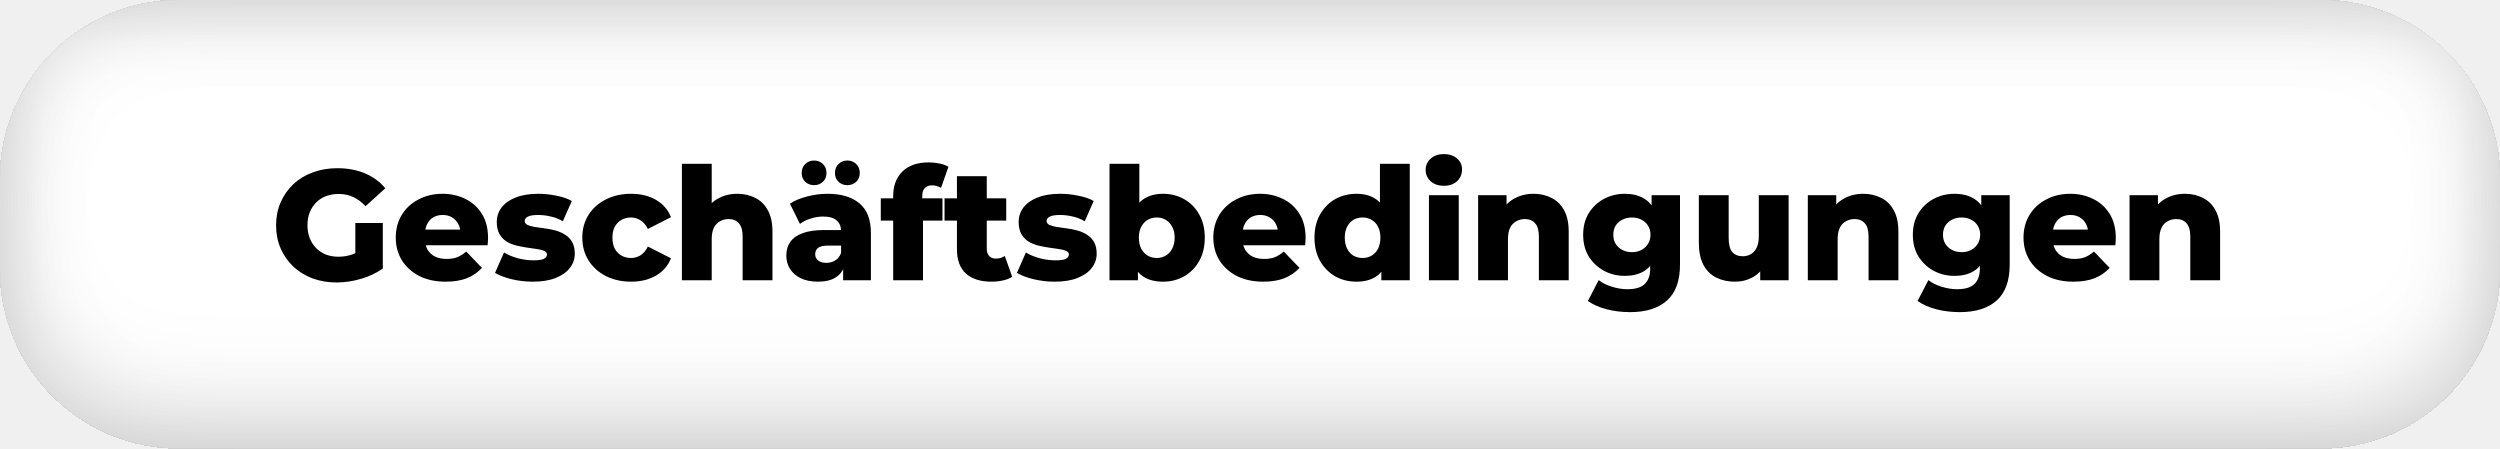
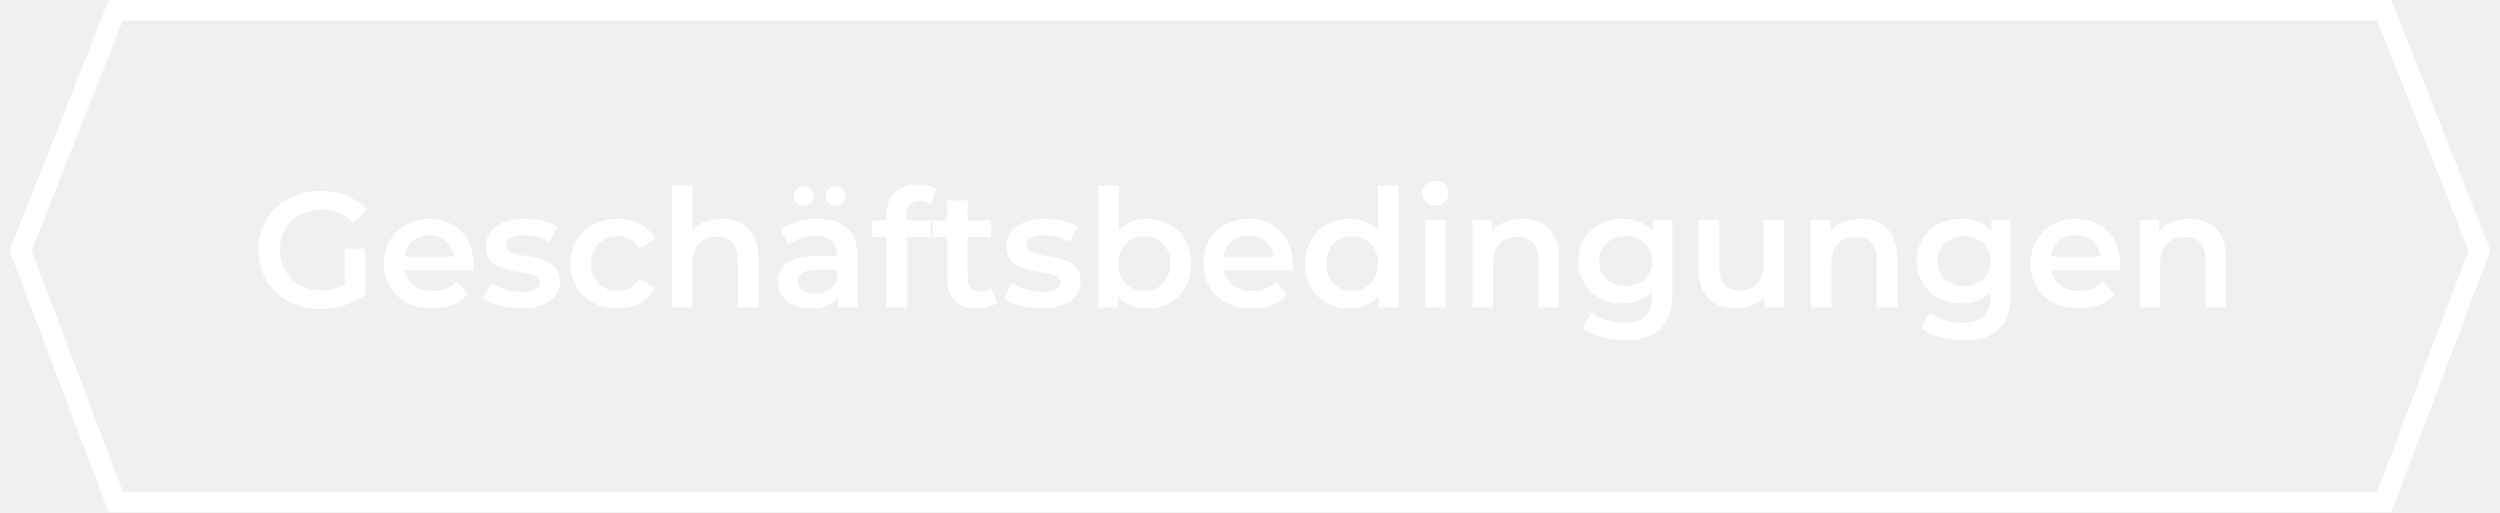
- <svg xmlns="http://www.w3.org/2000/svg" width="223" height="40" viewBox="0 0 223 40" fill="none">
-   <g filter="url(#filter0_ii_28_13)">
-     <rect width="223" height="40" rx="16" fill="white" />
-     <path d="M30.03 25.196C29.256 25.196 28.537 25.075 27.874 24.832C27.212 24.58 26.638 24.225 26.152 23.768C25.676 23.311 25.303 22.774 25.032 22.158C24.762 21.533 24.626 20.847 24.626 20.1C24.626 19.353 24.762 18.672 25.032 18.056C25.303 17.431 25.681 16.889 26.166 16.432C26.652 15.975 27.226 15.625 27.888 15.382C28.56 15.13 29.293 15.004 30.086 15.004C31.01 15.004 31.836 15.158 32.564 15.466C33.292 15.774 33.894 16.217 34.37 16.796L32.606 18.392C32.27 18.028 31.906 17.757 31.514 17.58C31.132 17.393 30.702 17.3 30.226 17.3C29.806 17.3 29.424 17.365 29.078 17.496C28.733 17.627 28.439 17.818 28.196 18.07C27.954 18.313 27.762 18.607 27.622 18.952C27.492 19.288 27.426 19.671 27.426 20.1C27.426 20.511 27.492 20.889 27.622 21.234C27.762 21.579 27.954 21.878 28.196 22.13C28.439 22.373 28.728 22.564 29.064 22.704C29.41 22.835 29.788 22.9 30.198 22.9C30.609 22.9 31.01 22.835 31.402 22.704C31.794 22.564 32.191 22.331 32.592 22.004L34.146 23.95C33.586 24.351 32.938 24.659 32.2 24.874C31.463 25.089 30.74 25.196 30.03 25.196ZM31.696 23.586V19.89H34.146V23.95L31.696 23.586ZM39.754 25.126C38.858 25.126 38.074 24.958 37.402 24.622C36.739 24.277 36.221 23.81 35.848 23.222C35.484 22.625 35.302 21.948 35.302 21.192C35.302 20.436 35.479 19.764 35.834 19.176C36.198 18.579 36.697 18.117 37.332 17.79C37.967 17.454 38.681 17.286 39.474 17.286C40.221 17.286 40.902 17.44 41.518 17.748C42.134 18.047 42.624 18.49 42.988 19.078C43.352 19.666 43.534 20.38 43.534 21.22C43.534 21.313 43.529 21.421 43.52 21.542C43.511 21.663 43.501 21.775 43.492 21.878H37.486V20.478H42.078L41.07 20.87C41.079 20.525 41.014 20.226 40.874 19.974C40.743 19.722 40.556 19.526 40.314 19.386C40.081 19.246 39.805 19.176 39.488 19.176C39.17 19.176 38.891 19.246 38.648 19.386C38.414 19.526 38.233 19.727 38.102 19.988C37.971 20.24 37.906 20.539 37.906 20.884V21.29C37.906 21.663 37.98 21.985 38.13 22.256C38.288 22.527 38.513 22.737 38.802 22.886C39.091 23.026 39.437 23.096 39.838 23.096C40.211 23.096 40.529 23.045 40.79 22.942C41.06 22.83 41.327 22.662 41.588 22.438L42.988 23.894C42.624 24.295 42.176 24.603 41.644 24.818C41.112 25.023 40.482 25.126 39.754 25.126ZM47.518 25.126C46.874 25.126 46.244 25.051 45.628 24.902C45.022 24.753 44.532 24.566 44.158 24.342L44.956 22.522C45.311 22.737 45.726 22.909 46.202 23.04C46.678 23.161 47.145 23.222 47.602 23.222C48.05 23.222 48.358 23.175 48.526 23.082C48.704 22.989 48.792 22.863 48.792 22.704C48.792 22.555 48.708 22.447 48.54 22.382C48.382 22.307 48.167 22.251 47.896 22.214C47.635 22.177 47.346 22.135 47.028 22.088C46.711 22.041 46.389 21.981 46.062 21.906C45.745 21.822 45.451 21.701 45.18 21.542C44.919 21.374 44.709 21.15 44.55 20.87C44.392 20.59 44.312 20.235 44.312 19.806C44.312 19.321 44.452 18.891 44.732 18.518C45.022 18.135 45.442 17.837 45.992 17.622C46.543 17.398 47.215 17.286 48.008 17.286C48.54 17.286 49.077 17.342 49.618 17.454C50.169 17.557 50.631 17.715 51.004 17.93L50.206 19.736C49.833 19.521 49.46 19.377 49.086 19.302C48.713 19.218 48.358 19.176 48.022 19.176C47.574 19.176 47.257 19.227 47.07 19.33C46.893 19.433 46.804 19.559 46.804 19.708C46.804 19.857 46.884 19.974 47.042 20.058C47.201 20.133 47.411 20.193 47.672 20.24C47.943 20.277 48.237 20.319 48.554 20.366C48.872 20.403 49.189 20.464 49.506 20.548C49.833 20.632 50.127 20.758 50.388 20.926C50.659 21.085 50.874 21.304 51.032 21.584C51.191 21.855 51.27 22.205 51.27 22.634C51.27 23.101 51.126 23.521 50.836 23.894C50.556 24.267 50.136 24.566 49.576 24.79C49.026 25.014 48.34 25.126 47.518 25.126ZM56.294 25.126C55.455 25.126 54.703 24.958 54.041 24.622C53.387 24.286 52.874 23.824 52.501 23.236C52.127 22.639 51.941 21.957 51.941 21.192C51.941 20.427 52.127 19.75 52.501 19.162C52.874 18.574 53.387 18.117 54.041 17.79C54.703 17.454 55.455 17.286 56.294 17.286C57.153 17.286 57.895 17.468 58.52 17.832C59.146 18.196 59.589 18.709 59.85 19.372L57.792 20.422C57.615 20.067 57.396 19.811 57.135 19.652C56.873 19.484 56.589 19.4 56.281 19.4C55.972 19.4 55.693 19.47 55.441 19.61C55.188 19.75 54.988 19.955 54.839 20.226C54.699 20.487 54.629 20.809 54.629 21.192C54.629 21.584 54.699 21.915 54.839 22.186C54.988 22.457 55.188 22.662 55.441 22.802C55.693 22.942 55.972 23.012 56.281 23.012C56.589 23.012 56.873 22.933 57.135 22.774C57.396 22.606 57.615 22.345 57.792 21.99L59.85 23.04C59.589 23.703 59.146 24.216 58.52 24.58C57.895 24.944 57.153 25.126 56.294 25.126ZM65.767 17.286C66.355 17.286 66.887 17.407 67.363 17.65C67.839 17.883 68.212 18.247 68.483 18.742C68.763 19.237 68.903 19.876 68.903 20.66V25H66.243V21.094C66.243 20.553 66.131 20.161 65.907 19.918C65.692 19.666 65.389 19.54 64.997 19.54C64.717 19.54 64.46 19.605 64.227 19.736C63.993 19.857 63.811 20.049 63.681 20.31C63.55 20.571 63.485 20.912 63.485 21.332V25H60.825V14.612H63.485V19.568L62.869 18.938C63.158 18.387 63.555 17.977 64.059 17.706C64.563 17.426 65.132 17.286 65.767 17.286ZM75.207 25V23.586L75.025 23.236V20.632C75.025 20.212 74.894 19.89 74.633 19.666C74.381 19.433 73.975 19.316 73.415 19.316C73.051 19.316 72.682 19.377 72.309 19.498C71.935 19.61 71.618 19.769 71.357 19.974L70.461 18.168C70.89 17.888 71.403 17.673 72.001 17.524C72.607 17.365 73.209 17.286 73.807 17.286C75.039 17.286 75.991 17.571 76.663 18.14C77.344 18.7 77.685 19.582 77.685 20.786V25H75.207ZM72.967 25.126C72.36 25.126 71.847 25.023 71.427 24.818C71.007 24.613 70.685 24.333 70.461 23.978C70.246 23.623 70.139 23.227 70.139 22.788C70.139 22.321 70.255 21.92 70.489 21.584C70.731 21.239 71.1 20.977 71.595 20.8C72.089 20.613 72.729 20.52 73.513 20.52H75.305V21.906H73.877C73.447 21.906 73.144 21.976 72.967 22.116C72.799 22.256 72.715 22.443 72.715 22.676C72.715 22.909 72.803 23.096 72.981 23.236C73.158 23.376 73.401 23.446 73.709 23.446C73.998 23.446 74.259 23.376 74.493 23.236C74.735 23.087 74.913 22.863 75.025 22.564L75.389 23.544C75.249 24.067 74.973 24.463 74.563 24.734C74.161 24.995 73.629 25.126 72.967 25.126ZM75.585 16.516C75.277 16.516 75.015 16.418 74.801 16.222C74.586 16.017 74.479 15.751 74.479 15.424C74.479 15.097 74.586 14.831 74.801 14.626C75.015 14.421 75.277 14.318 75.585 14.318C75.893 14.318 76.154 14.421 76.369 14.626C76.583 14.831 76.691 15.097 76.691 15.424C76.691 15.751 76.583 16.017 76.369 16.222C76.154 16.418 75.893 16.516 75.585 16.516ZM72.617 16.516C72.309 16.516 72.047 16.418 71.833 16.222C71.618 16.017 71.511 15.751 71.511 15.424C71.511 15.097 71.618 14.831 71.833 14.626C72.047 14.421 72.309 14.318 72.617 14.318C72.925 14.318 73.186 14.421 73.401 14.626C73.615 14.831 73.723 15.097 73.723 15.424C73.723 15.751 73.615 16.017 73.401 16.222C73.186 16.418 72.925 16.516 72.617 16.516ZM79.672 25V17.496C79.672 16.581 79.942 15.853 80.484 15.312C81.034 14.761 81.818 14.486 82.836 14.486C83.162 14.486 83.484 14.519 83.802 14.584C84.119 14.649 84.385 14.747 84.6 14.878L83.942 16.754C83.83 16.689 83.704 16.637 83.564 16.6C83.424 16.553 83.284 16.53 83.144 16.53C82.864 16.53 82.644 16.614 82.486 16.782C82.336 16.941 82.262 17.188 82.262 17.524V18.07L82.332 19.176V25H79.672ZM78.566 19.68V17.692H84.068V19.68H78.566ZM88.439 25.126C87.469 25.126 86.713 24.888 86.171 24.412C85.63 23.927 85.359 23.199 85.359 22.228V15.718H88.019V22.2C88.019 22.471 88.094 22.685 88.243 22.844C88.393 22.993 88.584 23.068 88.817 23.068C89.135 23.068 89.405 22.989 89.629 22.83L90.287 24.692C90.063 24.841 89.788 24.949 89.461 25.014C89.135 25.089 88.794 25.126 88.439 25.126ZM84.253 19.68V17.692H89.755V19.68H84.253ZM94.071 25.126C93.427 25.126 92.797 25.051 92.181 24.902C91.574 24.753 91.084 24.566 90.711 24.342L91.509 22.522C91.864 22.737 92.279 22.909 92.755 23.04C93.231 23.161 93.698 23.222 94.155 23.222C94.603 23.222 94.911 23.175 95.079 23.082C95.256 22.989 95.345 22.863 95.345 22.704C95.345 22.555 95.261 22.447 95.093 22.382C94.934 22.307 94.72 22.251 94.449 22.214C94.188 22.177 93.898 22.135 93.581 22.088C93.264 22.041 92.942 21.981 92.615 21.906C92.298 21.822 92.004 21.701 91.733 21.542C91.472 21.374 91.262 21.15 91.103 20.87C90.944 20.59 90.865 20.235 90.865 19.806C90.865 19.321 91.005 18.891 91.285 18.518C91.574 18.135 91.994 17.837 92.545 17.622C93.096 17.398 93.768 17.286 94.561 17.286C95.093 17.286 95.63 17.342 96.171 17.454C96.722 17.557 97.184 17.715 97.557 17.93L96.759 19.736C96.386 19.521 96.012 19.377 95.639 19.302C95.266 19.218 94.911 19.176 94.575 19.176C94.127 19.176 93.81 19.227 93.623 19.33C93.446 19.433 93.357 19.559 93.357 19.708C93.357 19.857 93.436 19.974 93.595 20.058C93.754 20.133 93.964 20.193 94.225 20.24C94.496 20.277 94.79 20.319 95.107 20.366C95.424 20.403 95.742 20.464 96.059 20.548C96.386 20.632 96.68 20.758 96.941 20.926C97.212 21.085 97.426 21.304 97.585 21.584C97.744 21.855 97.823 22.205 97.823 22.634C97.823 23.101 97.678 23.521 97.389 23.894C97.109 24.267 96.689 24.566 96.129 24.79C95.578 25.014 94.892 25.126 94.071 25.126ZM103.743 25.126C103.062 25.126 102.493 24.986 102.035 24.706C101.587 24.426 101.251 23.997 101.027 23.418C100.803 22.839 100.691 22.097 100.691 21.192C100.691 20.305 100.808 19.573 101.041 18.994C101.284 18.415 101.634 17.986 102.091 17.706C102.549 17.426 103.099 17.286 103.743 17.286C104.434 17.286 105.059 17.445 105.619 17.762C106.189 18.079 106.637 18.532 106.963 19.12C107.299 19.699 107.467 20.389 107.467 21.192C107.467 22.004 107.299 22.704 106.963 23.292C106.637 23.871 106.189 24.323 105.619 24.65C105.059 24.967 104.434 25.126 103.743 25.126ZM98.969 25V14.612H101.629V18.686L101.489 21.192L101.503 23.698V25H98.969ZM103.183 23.012C103.482 23.012 103.748 22.942 103.981 22.802C104.224 22.662 104.415 22.457 104.555 22.186C104.705 21.906 104.779 21.575 104.779 21.192C104.779 20.809 104.705 20.487 104.555 20.226C104.415 19.955 104.224 19.75 103.981 19.61C103.748 19.47 103.482 19.4 103.183 19.4C102.885 19.4 102.614 19.47 102.371 19.61C102.138 19.75 101.947 19.955 101.797 20.226C101.657 20.487 101.587 20.809 101.587 21.192C101.587 21.575 101.657 21.906 101.797 22.186C101.947 22.457 102.138 22.662 102.371 22.802C102.614 22.942 102.885 23.012 103.183 23.012ZM112.68 25.126C111.784 25.126 111 24.958 110.328 24.622C109.665 24.277 109.147 23.81 108.774 23.222C108.41 22.625 108.228 21.948 108.228 21.192C108.228 20.436 108.405 19.764 108.76 19.176C109.124 18.579 109.623 18.117 110.258 17.79C110.892 17.454 111.606 17.286 112.4 17.286C113.146 17.286 113.828 17.44 114.444 17.748C115.06 18.047 115.55 18.49 115.914 19.078C116.278 19.666 116.46 20.38 116.46 21.22C116.46 21.313 116.455 21.421 116.446 21.542C116.436 21.663 116.427 21.775 116.418 21.878H110.412V20.478H115.004L113.996 20.87C114.005 20.525 113.94 20.226 113.8 19.974C113.669 19.722 113.482 19.526 113.24 19.386C113.006 19.246 112.731 19.176 112.414 19.176C112.096 19.176 111.816 19.246 111.574 19.386C111.34 19.526 111.158 19.727 111.028 19.988C110.897 20.24 110.832 20.539 110.832 20.884V21.29C110.832 21.663 110.906 21.985 111.056 22.256C111.214 22.527 111.438 22.737 111.728 22.886C112.017 23.026 112.362 23.096 112.764 23.096C113.137 23.096 113.454 23.045 113.716 22.942C113.986 22.83 114.252 22.662 114.514 22.438L115.914 23.894C115.55 24.295 115.102 24.603 114.57 24.818C114.038 25.023 113.408 25.126 112.68 25.126ZM120.99 25.126C120.299 25.126 119.669 24.967 119.1 24.65C118.54 24.323 118.092 23.871 117.756 23.292C117.42 22.704 117.252 22.004 117.252 21.192C117.252 20.389 117.42 19.699 117.756 19.12C118.092 18.532 118.54 18.079 119.1 17.762C119.669 17.445 120.299 17.286 120.99 17.286C121.643 17.286 122.194 17.426 122.642 17.706C123.099 17.986 123.445 18.415 123.678 18.994C123.911 19.573 124.028 20.305 124.028 21.192C124.028 22.097 123.916 22.839 123.692 23.418C123.468 23.997 123.132 24.426 122.684 24.706C122.236 24.986 121.671 25.126 120.99 25.126ZM121.55 23.012C121.849 23.012 122.115 22.942 122.348 22.802C122.591 22.662 122.782 22.457 122.922 22.186C123.062 21.906 123.132 21.575 123.132 21.192C123.132 20.809 123.062 20.487 122.922 20.226C122.782 19.955 122.591 19.75 122.348 19.61C122.115 19.47 121.849 19.4 121.55 19.4C121.242 19.4 120.967 19.47 120.724 19.61C120.491 19.75 120.304 19.955 120.164 20.226C120.024 20.487 119.954 20.809 119.954 21.192C119.954 21.575 120.024 21.906 120.164 22.186C120.304 22.457 120.491 22.662 120.724 22.802C120.967 22.942 121.242 23.012 121.55 23.012ZM123.216 25V23.698L123.23 21.192L123.09 18.686V14.612H125.75V25H123.216ZM127.461 25V17.412H130.121V25H127.461ZM128.791 16.572C128.306 16.572 127.914 16.437 127.615 16.166C127.317 15.895 127.167 15.559 127.167 15.158C127.167 14.757 127.317 14.421 127.615 14.15C127.914 13.879 128.306 13.744 128.791 13.744C129.277 13.744 129.669 13.875 129.967 14.136C130.266 14.388 130.415 14.715 130.415 15.116C130.415 15.536 130.266 15.886 129.967 16.166C129.678 16.437 129.286 16.572 128.791 16.572ZM136.792 17.286C137.38 17.286 137.912 17.407 138.388 17.65C138.864 17.883 139.237 18.247 139.508 18.742C139.788 19.237 139.928 19.876 139.928 20.66V25H137.268V21.094C137.268 20.553 137.156 20.161 136.932 19.918C136.717 19.666 136.414 19.54 136.022 19.54C135.742 19.54 135.485 19.605 135.252 19.736C135.019 19.857 134.837 20.049 134.706 20.31C134.575 20.571 134.51 20.912 134.51 21.332V25H131.85V17.412H134.384V19.568L133.894 18.938C134.183 18.387 134.58 17.977 135.084 17.706C135.588 17.426 136.157 17.286 136.792 17.286ZM145.404 27.842C144.676 27.842 143.981 27.758 143.318 27.59C142.665 27.422 142.105 27.175 141.638 26.848L142.604 24.986C142.921 25.238 143.313 25.434 143.78 25.574C144.256 25.723 144.718 25.798 145.166 25.798C145.885 25.798 146.403 25.639 146.72 25.322C147.037 25.014 147.196 24.561 147.196 23.964V23.068L147.336 20.94L147.322 18.798V17.412H149.856V23.614C149.856 25.051 149.469 26.115 148.694 26.806C147.919 27.497 146.823 27.842 145.404 27.842ZM144.942 24.608C144.27 24.608 143.649 24.459 143.08 24.16C142.52 23.852 142.067 23.427 141.722 22.886C141.386 22.335 141.218 21.687 141.218 20.94C141.218 20.193 141.386 19.549 141.722 19.008C142.067 18.457 142.52 18.033 143.08 17.734C143.649 17.435 144.27 17.286 144.942 17.286C145.586 17.286 146.137 17.417 146.594 17.678C147.051 17.93 147.397 18.327 147.63 18.868C147.873 19.409 147.994 20.1 147.994 20.94C147.994 21.78 147.873 22.471 147.63 23.012C147.397 23.553 147.051 23.955 146.594 24.216C146.137 24.477 145.586 24.608 144.942 24.608ZM145.572 22.494C145.889 22.494 146.169 22.429 146.412 22.298C146.664 22.167 146.86 21.985 147 21.752C147.149 21.519 147.224 21.248 147.224 20.94C147.224 20.632 147.149 20.361 147 20.128C146.86 19.895 146.664 19.717 146.412 19.596C146.169 19.465 145.889 19.4 145.572 19.4C145.255 19.4 144.97 19.465 144.718 19.596C144.466 19.717 144.265 19.895 144.116 20.128C143.976 20.361 143.906 20.632 143.906 20.94C143.906 21.248 143.976 21.519 144.116 21.752C144.265 21.985 144.466 22.167 144.718 22.298C144.97 22.429 145.255 22.494 145.572 22.494ZM154.757 25.126C154.141 25.126 153.586 25.005 153.091 24.762C152.606 24.519 152.223 24.141 151.943 23.628C151.672 23.105 151.537 22.447 151.537 21.654V17.412H154.197V21.22C154.197 21.808 154.304 22.228 154.519 22.48C154.743 22.732 155.056 22.858 155.457 22.858C155.718 22.858 155.956 22.797 156.171 22.676C156.386 22.555 156.558 22.363 156.689 22.102C156.82 21.831 156.885 21.486 156.885 21.066V17.412H159.545V25H157.011V22.858L157.501 23.46C157.24 24.02 156.862 24.44 156.367 24.72C155.872 24.991 155.336 25.126 154.757 25.126ZM166.2 17.286C166.788 17.286 167.32 17.407 167.796 17.65C168.272 17.883 168.646 18.247 168.916 18.742C169.196 19.237 169.336 19.876 169.336 20.66V25H166.676V21.094C166.676 20.553 166.564 20.161 166.34 19.918C166.126 19.666 165.822 19.54 165.43 19.54C165.15 19.54 164.894 19.605 164.66 19.736C164.427 19.857 164.245 20.049 164.114 20.31C163.984 20.571 163.918 20.912 163.918 21.332V25H161.258V17.412H163.792V19.568L163.302 18.938C163.592 18.387 163.988 17.977 164.492 17.706C164.996 17.426 165.566 17.286 166.2 17.286ZM174.812 27.842C174.084 27.842 173.389 27.758 172.726 27.59C172.073 27.422 171.513 27.175 171.046 26.848L172.012 24.986C172.329 25.238 172.721 25.434 173.188 25.574C173.664 25.723 174.126 25.798 174.574 25.798C175.293 25.798 175.811 25.639 176.128 25.322C176.445 25.014 176.604 24.561 176.604 23.964V23.068L176.744 20.94L176.73 18.798V17.412H179.264V23.614C179.264 25.051 178.877 26.115 178.102 26.806C177.327 27.497 176.231 27.842 174.812 27.842ZM174.35 24.608C173.678 24.608 173.057 24.459 172.488 24.16C171.928 23.852 171.475 23.427 171.13 22.886C170.794 22.335 170.626 21.687 170.626 20.94C170.626 20.193 170.794 19.549 171.13 19.008C171.475 18.457 171.928 18.033 172.488 17.734C173.057 17.435 173.678 17.286 174.35 17.286C174.994 17.286 175.545 17.417 176.002 17.678C176.459 17.93 176.805 18.327 177.038 18.868C177.281 19.409 177.402 20.1 177.402 20.94C177.402 21.78 177.281 22.471 177.038 23.012C176.805 23.553 176.459 23.955 176.002 24.216C175.545 24.477 174.994 24.608 174.35 24.608ZM174.98 22.494C175.297 22.494 175.577 22.429 175.82 22.298C176.072 22.167 176.268 21.985 176.408 21.752C176.557 21.519 176.632 21.248 176.632 20.94C176.632 20.632 176.557 20.361 176.408 20.128C176.268 19.895 176.072 19.717 175.82 19.596C175.577 19.465 175.297 19.4 174.98 19.4C174.663 19.4 174.378 19.465 174.126 19.596C173.874 19.717 173.673 19.895 173.524 20.128C173.384 20.361 173.314 20.632 173.314 20.94C173.314 21.248 173.384 21.519 173.524 21.752C173.673 21.985 173.874 22.167 174.126 22.298C174.378 22.429 174.663 22.494 174.98 22.494ZM184.949 25.126C184.053 25.126 183.269 24.958 182.597 24.622C181.934 24.277 181.416 23.81 181.043 23.222C180.679 22.625 180.497 21.948 180.497 21.192C180.497 20.436 180.674 19.764 181.029 19.176C181.393 18.579 181.892 18.117 182.527 17.79C183.162 17.454 183.876 17.286 184.669 17.286C185.416 17.286 186.097 17.44 186.713 17.748C187.329 18.047 187.819 18.49 188.183 19.078C188.547 19.666 188.729 20.38 188.729 21.22C188.729 21.313 188.724 21.421 188.715 21.542C188.706 21.663 188.696 21.775 188.687 21.878H182.681V20.478H187.273L186.265 20.87C186.274 20.525 186.209 20.226 186.069 19.974C185.938 19.722 185.752 19.526 185.509 19.386C185.276 19.246 185 19.176 184.683 19.176C184.366 19.176 184.086 19.246 183.843 19.386C183.61 19.526 183.428 19.727 183.297 19.988C183.166 20.24 183.101 20.539 183.101 20.884V21.29C183.101 21.663 183.176 21.985 183.325 22.256C183.484 22.527 183.708 22.737 183.997 22.886C184.286 23.026 184.632 23.096 185.033 23.096C185.406 23.096 185.724 23.045 185.985 22.942C186.256 22.83 186.522 22.662 186.783 22.438L188.183 23.894C187.819 24.295 187.371 24.603 186.839 24.818C186.307 25.023 185.677 25.126 184.949 25.126ZM194.898 17.286C195.486 17.286 196.018 17.407 196.494 17.65C196.97 17.883 197.343 18.247 197.614 18.742C197.894 19.237 198.034 19.876 198.034 20.66V25H195.374V21.094C195.374 20.553 195.262 20.161 195.038 19.918C194.823 19.666 194.52 19.54 194.128 19.54C193.848 19.54 193.591 19.605 193.358 19.736C193.124 19.857 192.942 20.049 192.812 20.31C192.681 20.571 192.616 20.912 192.616 21.332V25H189.956V17.412H192.49V19.568L192 18.938C192.289 18.387 192.686 17.977 193.19 17.706C193.694 17.426 194.263 17.286 194.898 17.286Z" fill="black" />
-   </g>
-   <defs>
-     <filter id="filter0_ii_28_13" x="0" y="-4" width="223" height="44" filterUnits="userSpaceOnUse" color-interpolation-filters="sRGB">
-       <feFlood flood-opacity="0" result="BackgroundImageFix" />
-       <feBlend mode="normal" in="SourceGraphic" in2="BackgroundImageFix" result="shape" />
-       <feColorMatrix in="SourceAlpha" type="matrix" values="0 0 0 0 0 0 0 0 0 0 0 0 0 0 0 0 0 0 127 0" result="hardAlpha" />
-       <feOffset dy="-4" />
-       <feGaussianBlur stdDeviation="4" />
-       <feComposite in2="hardAlpha" operator="arithmetic" k2="-1" k3="1" />
-       <feColorMatrix type="matrix" values="0 0 0 0 0 0 0 0 0 0 0 0 0 0 0 0 0 0 0.1 0" />
-       <feBlend mode="normal" in2="shape" result="effect1_innerShadow_28_13" />
-       <feColorMatrix in="SourceAlpha" type="matrix" values="0 0 0 0 0 0 0 0 0 0 0 0 0 0 0 0 0 0 127 0" result="hardAlpha" />
-       <feOffset />
-       <feGaussianBlur stdDeviation="4" />
-       <feComposite in2="hardAlpha" operator="arithmetic" k2="-1" k3="1" />
-       <feColorMatrix type="matrix" values="0 0 0 0 0 0 0 0 0 0 0 0 0 0 0 0 0 0 0.1 0" />
-       <feBlend mode="normal" in2="effect1_innerShadow_28_13" result="effect2_innerShadow_28_13" />
-     </filter>
-   </defs>
+ <svg xmlns="http://www.w3.org/2000/svg" width="244" height="50" viewBox="0 0 244 50" fill="none">
+   <path d="M33.668 27.76C32.948 28.176 32.164 28.336 31.364 28.336C28.996 28.336 27.316 26.672 27.316 24.4C27.316 22.08 28.996 20.464 31.38 20.464C32.58 20.464 33.588 20.864 34.468 21.744L35.78 20.464C34.724 19.264 33.156 18.64 31.284 18.64C27.78 18.64 25.22 21.056 25.22 24.4C25.22 27.744 27.78 30.16 31.252 30.16C32.836 30.16 34.468 29.68 35.636 28.736V24.272H33.668V27.76ZM46.219 25.776C46.219 23.104 44.395 21.36 41.899 21.36C39.355 21.36 37.483 23.184 37.483 25.728C37.483 28.272 39.339 30.112 42.203 30.112C43.675 30.112 44.875 29.632 45.643 28.72L44.571 27.488C43.963 28.112 43.211 28.416 42.251 28.416C40.763 28.416 39.723 27.616 39.483 26.368H46.187C46.203 26.176 46.219 25.936 46.219 25.776ZM41.899 22.96C43.211 22.96 44.155 23.808 44.315 25.04H39.467C39.659 23.792 40.603 22.96 41.899 22.96ZM50.78 30.112C53.18 30.112 54.652 29.072 54.652 27.472C54.652 24.128 49.372 25.664 49.372 23.936C49.372 23.376 49.948 22.976 51.164 22.976C51.98 22.976 52.796 23.136 53.612 23.616L54.38 22.096C53.612 21.632 52.316 21.36 51.18 21.36C48.876 21.36 47.42 22.416 47.42 24.032C47.42 27.44 52.7 25.904 52.7 27.536C52.7 28.128 52.172 28.48 50.908 28.48C49.836 28.48 48.684 28.128 47.932 27.632L47.164 29.152C47.932 29.696 49.356 30.112 50.78 30.112ZM60.294 30.112C61.959 30.112 63.286 29.392 63.943 28.112L62.407 27.216C61.895 28.032 61.127 28.4 60.279 28.4C58.806 28.4 57.687 27.392 57.687 25.728C57.687 24.08 58.806 23.056 60.279 23.056C61.127 23.056 61.895 23.424 62.407 24.24L63.943 23.344C63.286 22.048 61.959 21.36 60.294 21.36C57.59 21.36 55.67 23.168 55.67 25.728C55.67 28.288 57.59 30.112 60.294 30.112ZM70.441 21.36C69.257 21.36 68.249 21.744 67.593 22.448V18.128H65.593V30H67.593V25.68C67.593 23.968 68.553 23.104 69.977 23.104C71.257 23.104 72.009 23.84 72.009 25.36V30H74.009V25.104C74.009 22.528 72.489 21.36 70.441 21.36ZM78.434 20.112C78.978 20.112 79.394 19.712 79.394 19.152C79.394 18.576 78.978 18.176 78.434 18.176C77.89 18.176 77.474 18.576 77.474 19.152C77.474 19.712 77.89 20.112 78.434 20.112ZM81.538 20.112C82.082 20.112 82.498 19.712 82.498 19.152C82.498 18.576 82.082 18.176 81.538 18.176C80.994 18.176 80.578 18.576 80.578 19.152C80.578 19.712 80.994 20.112 81.538 20.112ZM79.81 21.36C78.434 21.36 77.106 21.712 76.194 22.416L76.978 23.872C77.618 23.344 78.61 23.024 79.57 23.024C80.994 23.024 81.698 23.712 81.698 24.88V25.008H79.49C76.898 25.008 75.938 26.128 75.938 27.552C75.938 29.04 77.17 30.112 79.122 30.112C80.402 30.112 81.33 29.696 81.81 28.96V30H83.698V24.992C83.698 22.528 82.274 21.36 79.81 21.36ZM79.538 28.656C78.514 28.656 77.906 28.192 77.906 27.472C77.906 26.848 78.274 26.336 79.634 26.336H81.698V27.328C81.362 28.208 80.514 28.656 79.538 28.656ZM89.737 19.632C90.153 19.632 90.537 19.776 90.841 19.984L91.401 18.48C90.953 18.16 90.281 18.016 89.593 18.016C87.609 18.016 86.537 19.184 86.537 20.976V21.52H85.129V23.12H86.537V30H88.537V23.12H90.825V21.52H88.473V21.008C88.473 20.096 88.905 19.632 89.737 19.632ZM96.747 28.112C96.443 28.352 96.043 28.464 95.627 28.464C94.859 28.464 94.443 28.016 94.443 27.184V23.12H96.731V21.52H94.443V19.568H92.443V21.52H91.035V23.12H92.443V27.232C92.443 29.12 93.515 30.112 95.387 30.112C96.107 30.112 96.827 29.92 97.307 29.536L96.747 28.112ZM101.593 30.112C103.993 30.112 105.465 29.072 105.465 27.472C105.465 24.128 100.185 25.664 100.185 23.936C100.185 23.376 100.761 22.976 101.977 22.976C102.793 22.976 103.609 23.136 104.425 23.616L105.193 22.096C104.425 21.632 103.129 21.36 101.993 21.36C99.689 21.36 98.233 22.416 98.233 24.032C98.233 27.44 103.513 25.904 103.513 27.536C103.513 28.128 102.985 28.48 101.721 28.48C100.649 28.48 99.497 28.128 98.745 27.632L97.977 29.152C98.745 29.696 100.169 30.112 101.593 30.112ZM111.923 21.36C110.835 21.36 109.875 21.728 109.187 22.496V18.128H107.187V30H109.091V28.896C109.763 29.712 110.755 30.112 111.923 30.112C114.419 30.112 116.259 28.384 116.259 25.728C116.259 23.072 114.419 21.36 111.923 21.36ZM111.699 28.4C110.259 28.4 109.155 27.36 109.155 25.728C109.155 24.096 110.259 23.056 111.699 23.056C113.139 23.056 114.227 24.096 114.227 25.728C114.227 27.36 113.139 28.4 111.699 28.4ZM126.188 25.776C126.188 23.104 124.364 21.36 121.868 21.36C119.324 21.36 117.452 23.184 117.452 25.728C117.452 28.272 119.308 30.112 122.172 30.112C123.644 30.112 124.844 29.632 125.612 28.72L124.54 27.488C123.932 28.112 123.18 28.416 122.22 28.416C120.732 28.416 119.692 27.616 119.452 26.368H126.156C126.172 26.176 126.188 25.936 126.188 25.776ZM121.868 22.96C123.18 22.96 124.124 23.808 124.284 25.04H119.436C119.628 23.792 120.572 22.96 121.868 22.96ZM134.477 18.128V22.512C133.805 21.728 132.829 21.36 131.725 21.36C129.245 21.36 127.405 23.072 127.405 25.728C127.405 28.384 129.245 30.112 131.725 30.112C132.893 30.112 133.885 29.712 134.557 28.896V30H136.477V18.128H134.477ZM131.965 28.4C130.525 28.4 129.421 27.36 129.421 25.728C129.421 24.096 130.525 23.056 131.965 23.056C133.405 23.056 134.509 24.096 134.509 25.728C134.509 27.36 133.405 28.4 131.965 28.4ZM140.101 20.048C140.853 20.048 141.381 19.504 141.381 18.8C141.381 18.144 140.837 17.648 140.101 17.648C139.365 17.648 138.821 18.176 138.821 18.848C138.821 19.52 139.365 20.048 140.101 20.048ZM139.093 30H141.093V21.456H139.093V30ZM148.566 21.36C147.318 21.36 146.278 21.776 145.622 22.56V21.456H143.718V30H145.718V25.68C145.718 23.968 146.678 23.104 148.102 23.104C149.382 23.104 150.134 23.84 150.134 25.36V30H152.134V25.104C152.134 22.528 150.614 21.36 148.566 21.36ZM161.326 21.456V22.592C160.622 21.744 159.566 21.36 158.366 21.36C155.918 21.36 154.046 22.992 154.046 25.472C154.046 27.952 155.918 29.616 158.366 29.616C159.518 29.616 160.526 29.248 161.23 28.48V28.928C161.23 30.656 160.398 31.52 158.51 31.52C157.326 31.52 156.11 31.12 155.358 30.496L154.462 32C155.438 32.8 157.022 33.216 158.622 33.216C161.614 33.216 163.23 31.808 163.23 28.704V21.456H161.326ZM158.67 27.92C157.15 27.92 156.062 26.928 156.062 25.472C156.062 24.032 157.15 23.056 158.67 23.056C160.174 23.056 161.262 24.032 161.262 25.472C161.262 26.928 160.174 27.92 158.67 27.92ZM172.131 21.456V25.776C172.131 27.488 171.187 28.352 169.795 28.352C168.531 28.352 167.795 27.616 167.795 26.064V21.456H165.795V26.336C165.795 28.912 167.283 30.112 169.475 30.112C170.579 30.112 171.587 29.696 172.227 28.912V30H174.131V21.456H172.131ZM181.598 21.36C180.35 21.36 179.31 21.776 178.654 22.56V21.456H176.75V30H178.75V25.68C178.75 23.968 179.71 23.104 181.134 23.104C182.414 23.104 183.166 23.84 183.166 25.36V30H185.166V25.104C185.166 22.528 183.646 21.36 181.598 21.36ZM194.357 21.456V22.592C193.653 21.744 192.597 21.36 191.397 21.36C188.949 21.36 187.077 22.992 187.077 25.472C187.077 27.952 188.949 29.616 191.397 29.616C192.549 29.616 193.557 29.248 194.261 28.48V28.928C194.261 30.656 193.429 31.52 191.541 31.52C190.357 31.52 189.141 31.12 188.389 30.496L187.493 32C188.469 32.8 190.053 33.216 191.653 33.216C194.645 33.216 196.261 31.808 196.261 28.704V21.456H194.357ZM191.701 27.92C190.181 27.92 189.093 26.928 189.093 25.472C189.093 24.032 190.181 23.056 191.701 23.056C193.205 23.056 194.293 24.032 194.293 25.472C194.293 26.928 193.205 27.92 191.701 27.92ZM206.922 25.776C206.922 23.104 205.098 21.36 202.602 21.36C200.058 21.36 198.186 23.184 198.186 25.728C198.186 28.272 200.042 30.112 202.906 30.112C204.378 30.112 205.578 29.632 206.346 28.72L205.274 27.488C204.666 28.112 203.914 28.416 202.954 28.416C201.466 28.416 200.426 27.616 200.186 26.368H206.89C206.906 26.176 206.922 25.936 206.922 25.776ZM202.602 22.96C203.914 22.96 204.858 23.808 205.018 25.04H200.17C200.362 23.792 201.306 22.96 202.602 22.96ZM213.691 21.36C212.443 21.36 211.403 21.776 210.747 22.56V21.456H208.843V30H210.843V25.68C210.843 23.968 211.803 23.104 213.227 23.104C214.507 23.104 215.259 23.84 215.259 25.36V30H217.259V25.104C217.259 22.528 215.739 21.36 213.691 21.36Z" fill="white" />
+   <path d="M232.698 1H11.302L2 24.454L11.302 49H232.698L242 24.454L232.698 1Z" stroke="white" stroke-width="2" />
</svg>
